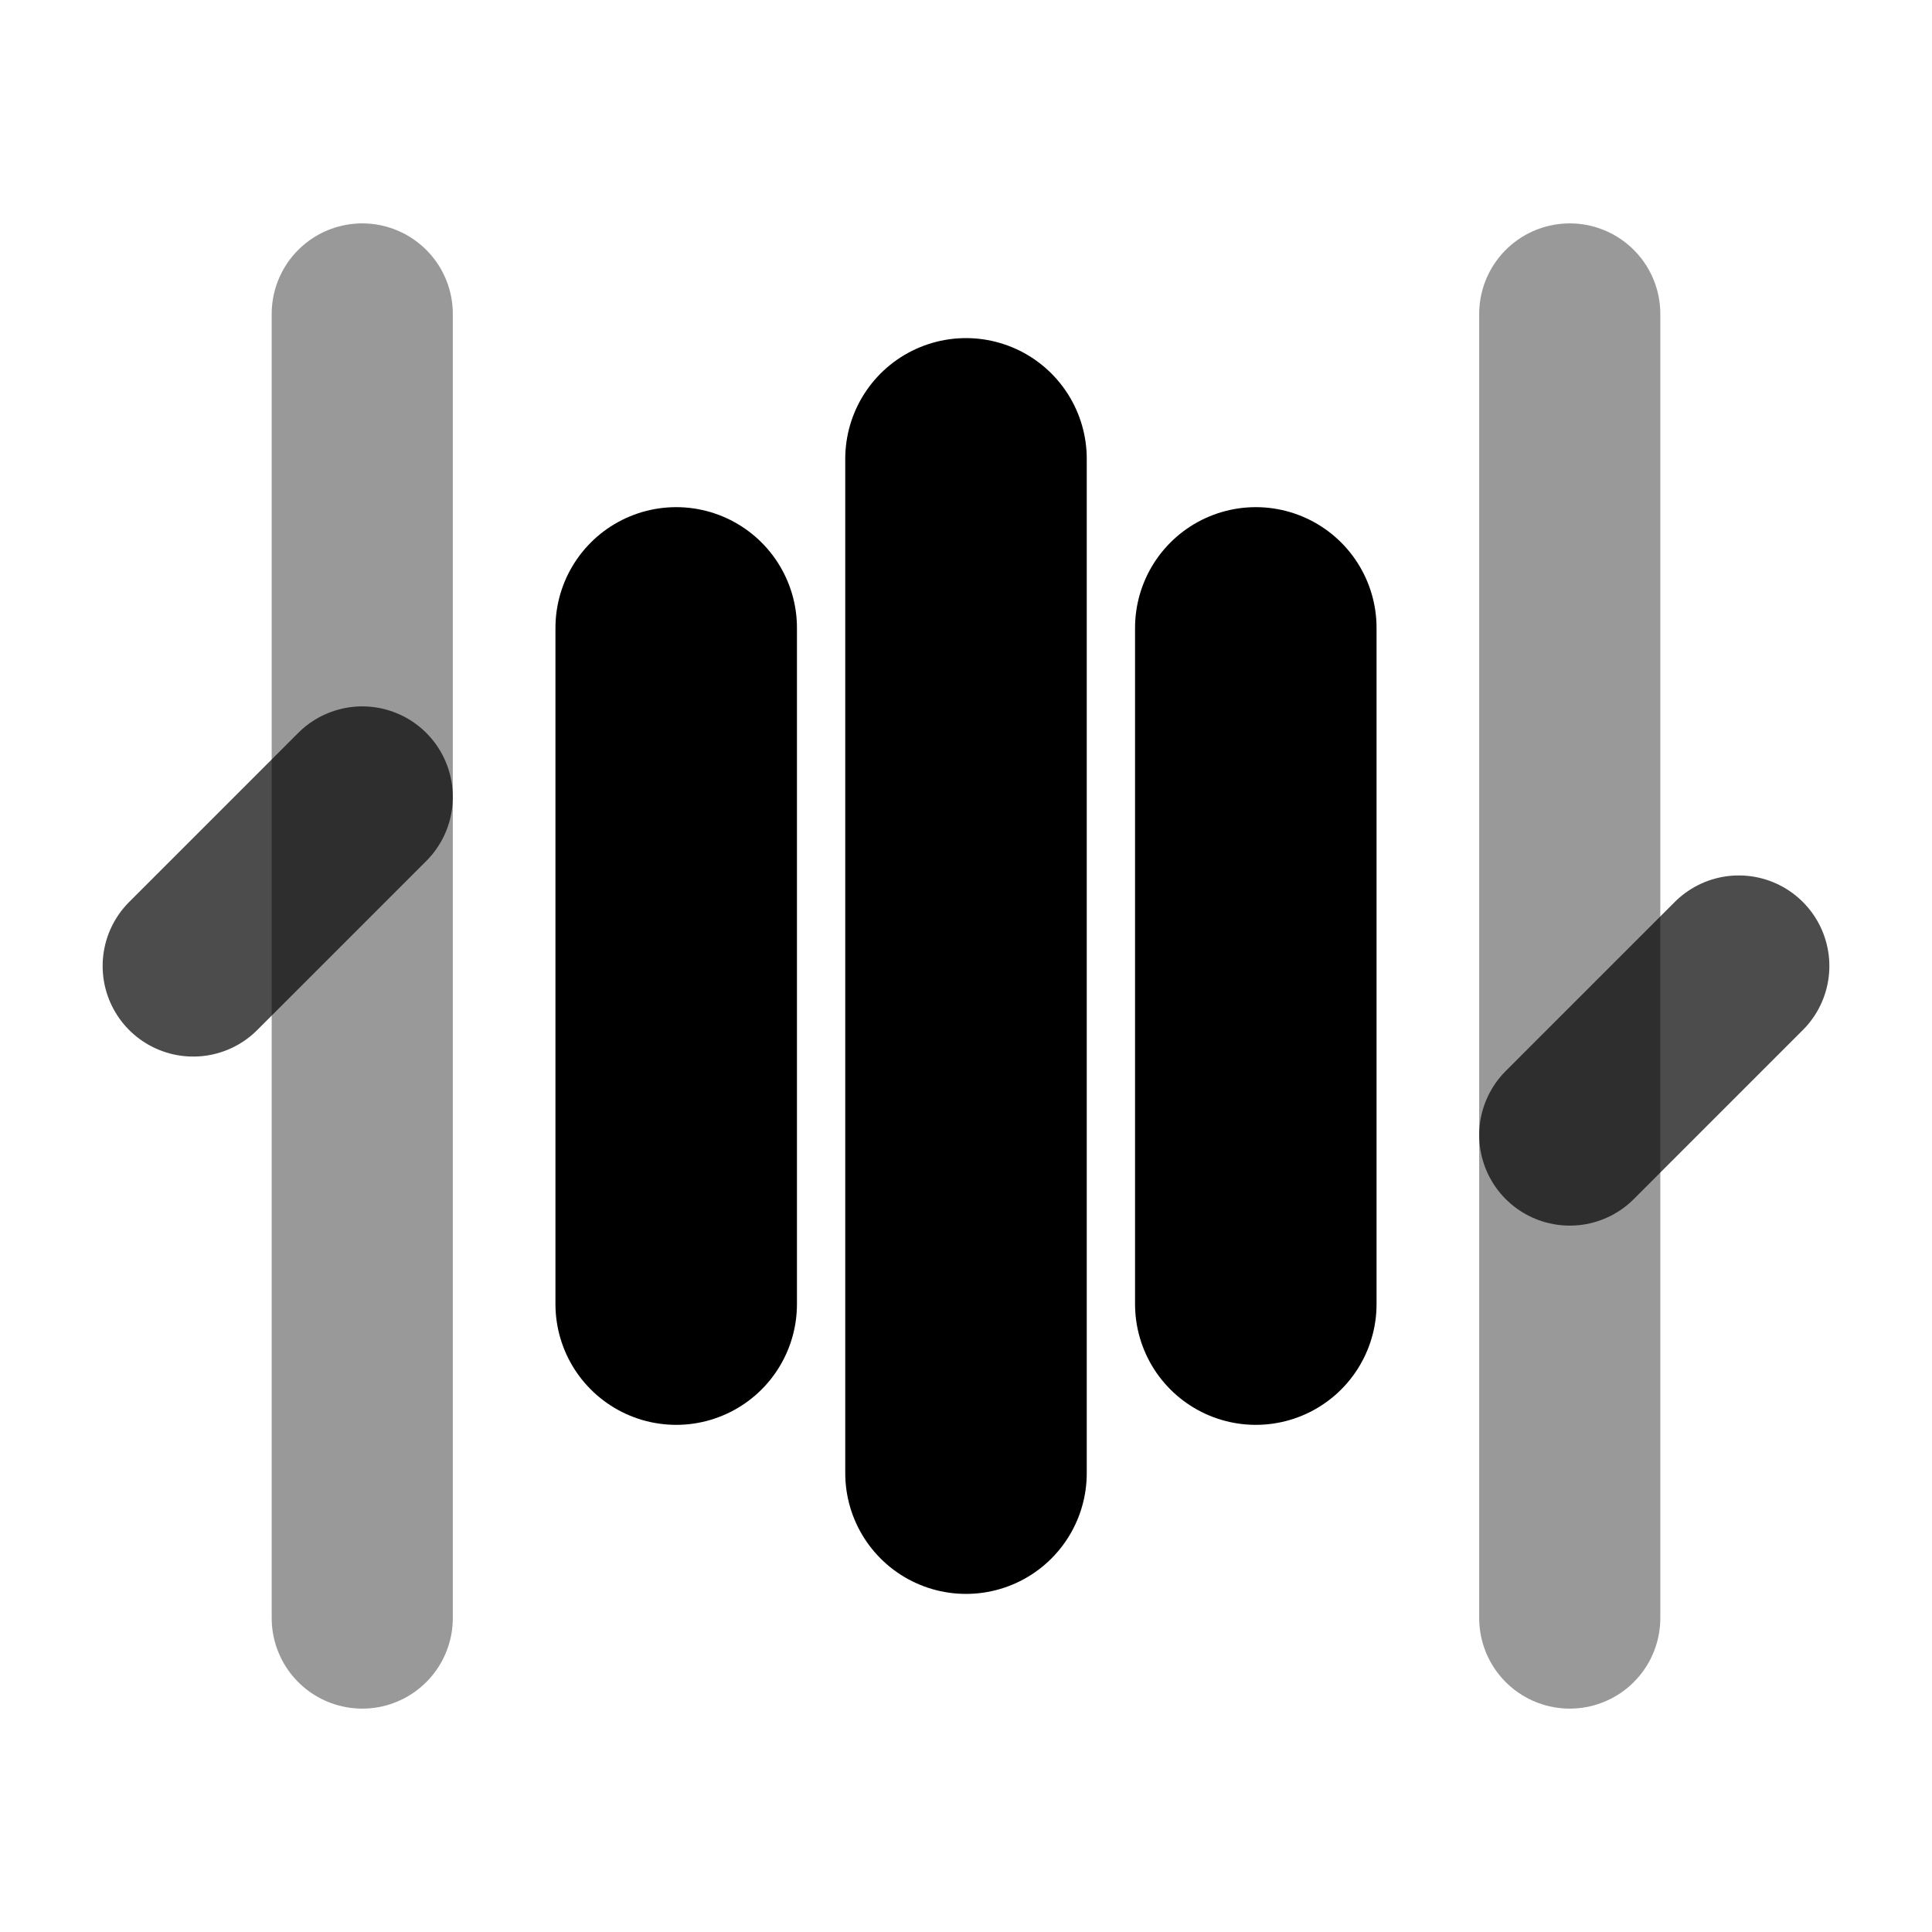
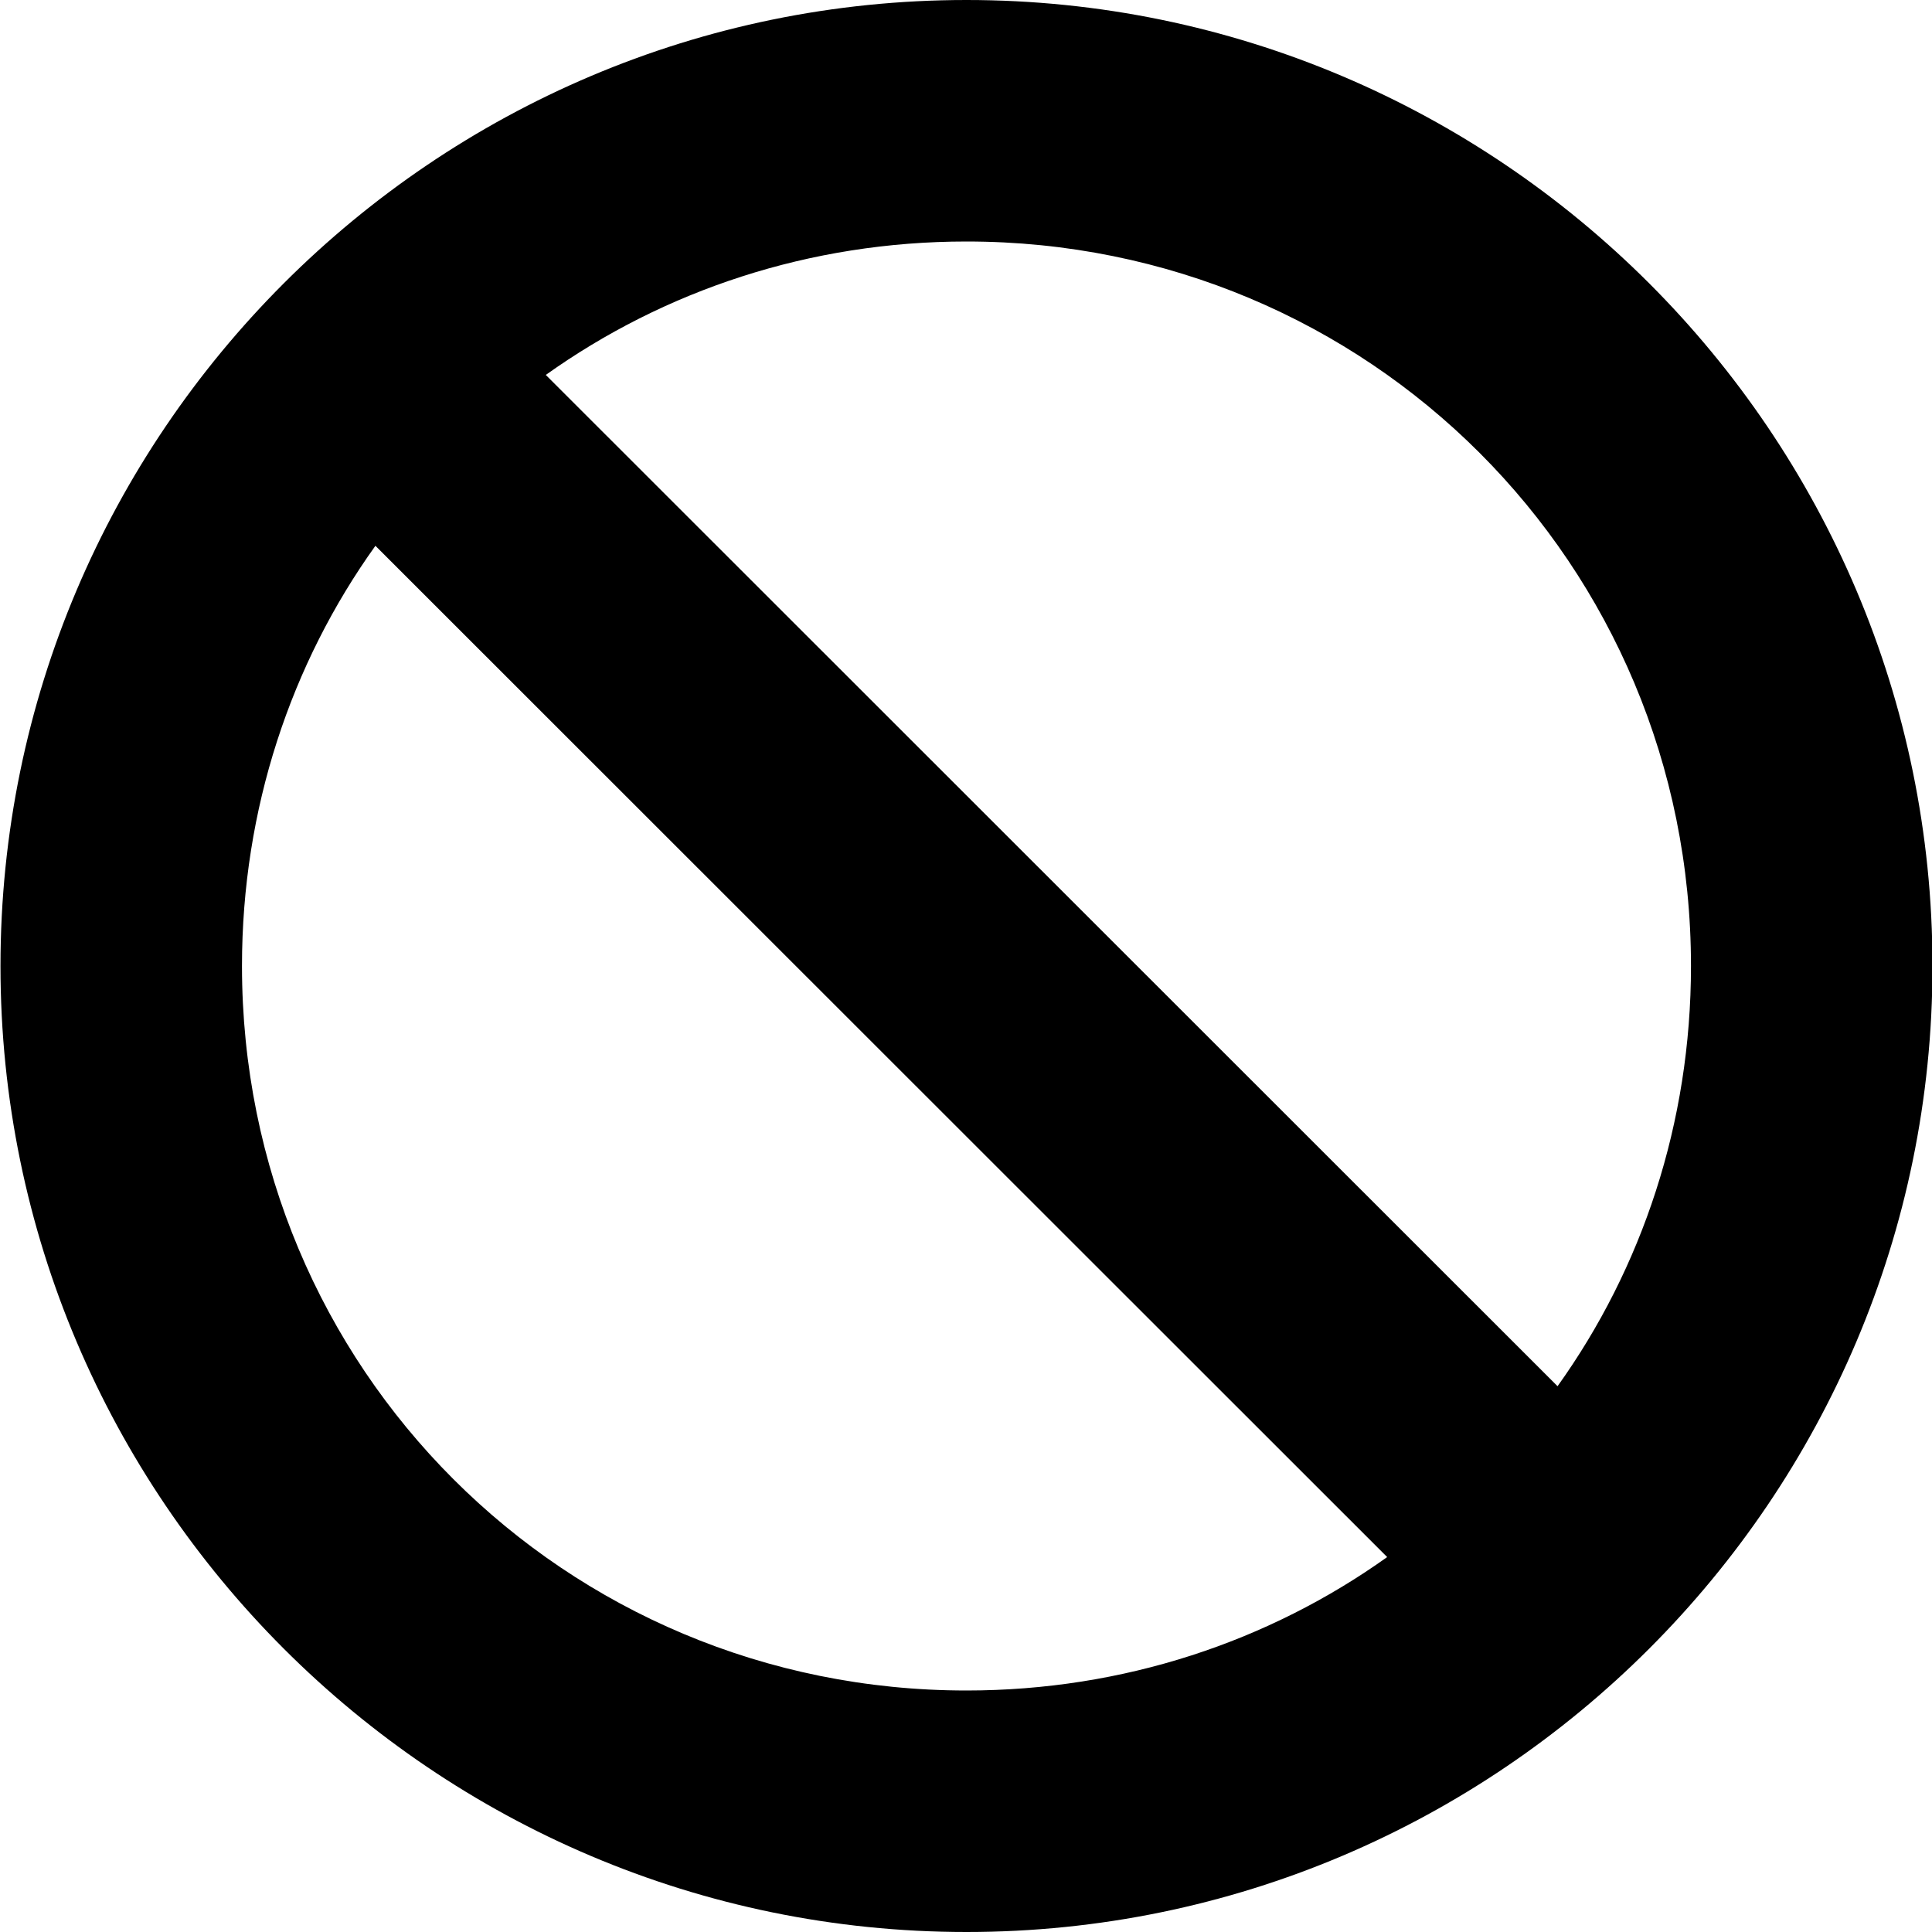
<svg xmlns="http://www.w3.org/2000/svg" width="16" height="16" viewBox="0 0 16 16">
-   <path fill="none" stroke="currentColor" stroke-width="1.5" stroke-linecap="round" stroke-opacity="0.4" d="M3 2.6v10.8M13 2.6v10.8" />
-   <path fill="none" stroke="currentColor" stroke-width="2" stroke-linecap="round" d="M5.6 5.2v5.6M8 3.8v8.4M10.4 5.2v5.6" />
-   <path fill="none" stroke="currentColor" stroke-width="1.5" stroke-linecap="round" stroke-opacity="0.7" d="M1.6 8 3 6.6M14.4 8 13 9.4" />
+   <path fill="currentColor" d="M8.004 0c-4.41 0-8 3.59-8 8s3.59 8 8 8 8-3.59 8-8-3.59-8-8-8m0 2c3.332 0 6 2.668 6 6 0 1.301-.406 2.504-1.105 3.48l-8.379-8.375C5.5 2.406 6.703 2 8.004 2M3.109 4.52l8.379 8.375C10.508 13.594 9.305 14 8.004 14c-3.332 0-6-2.668-6-6 0-1.301.406-2.504 1.105-3.48m0 0" />
</svg>
